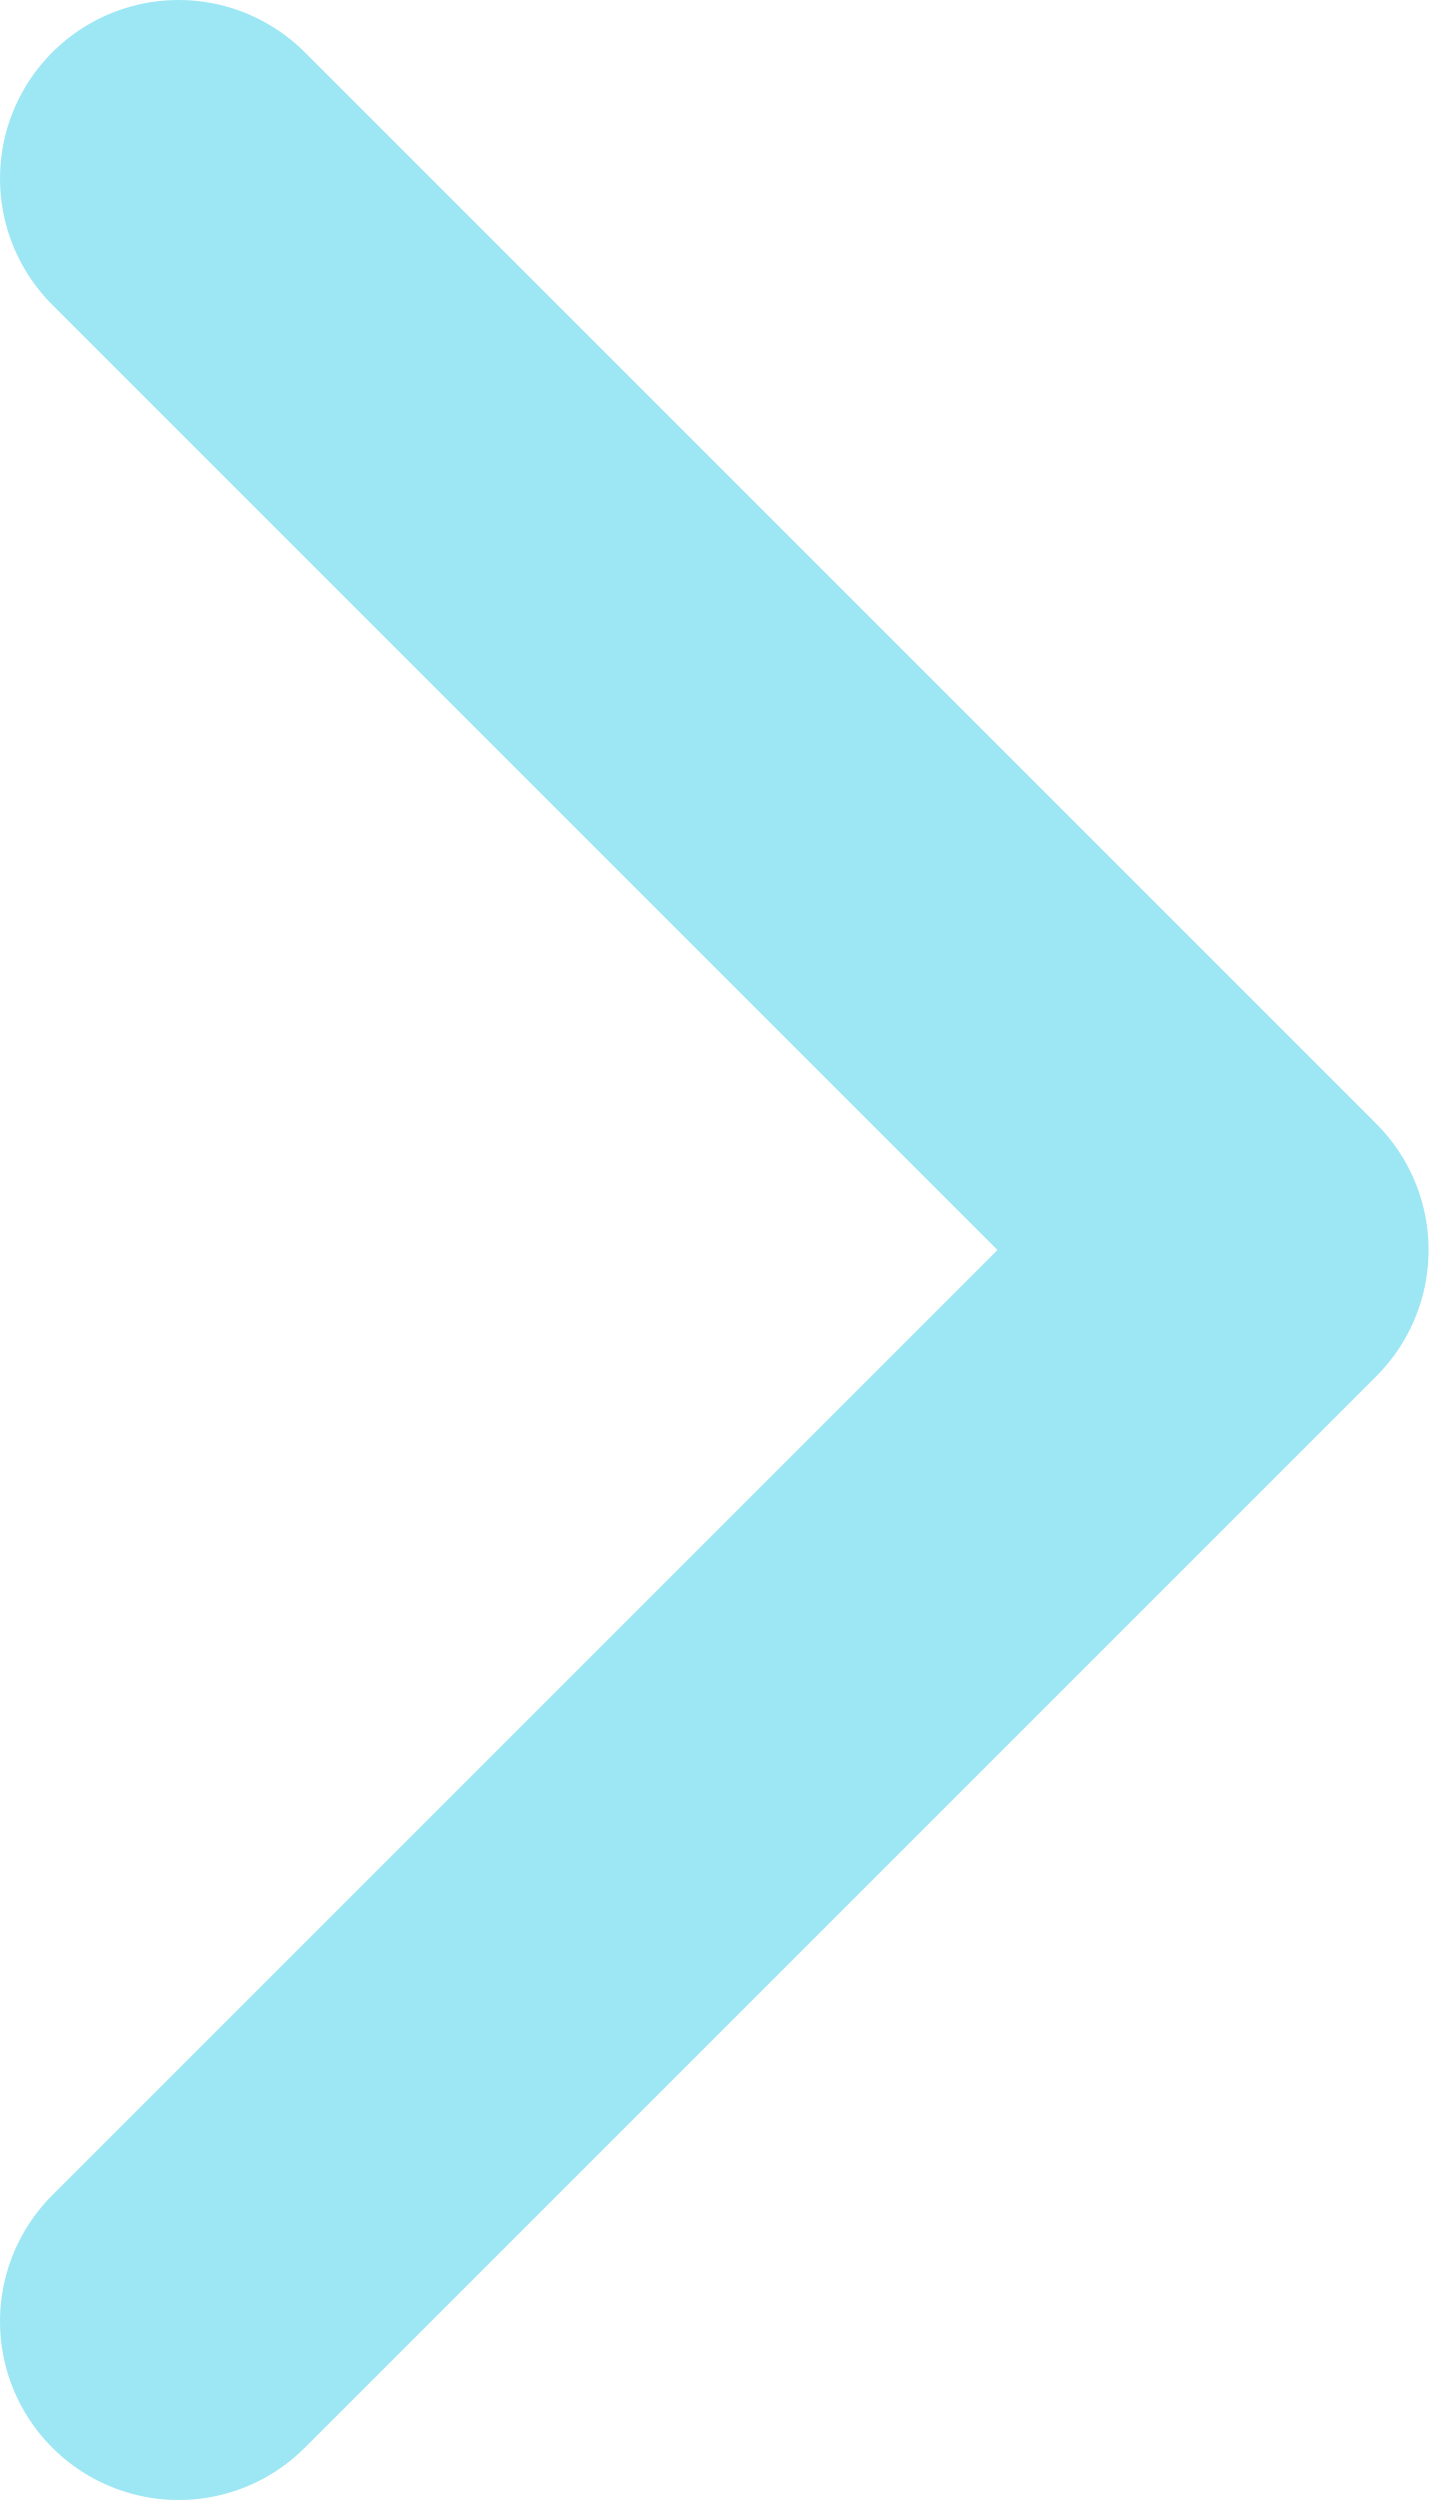
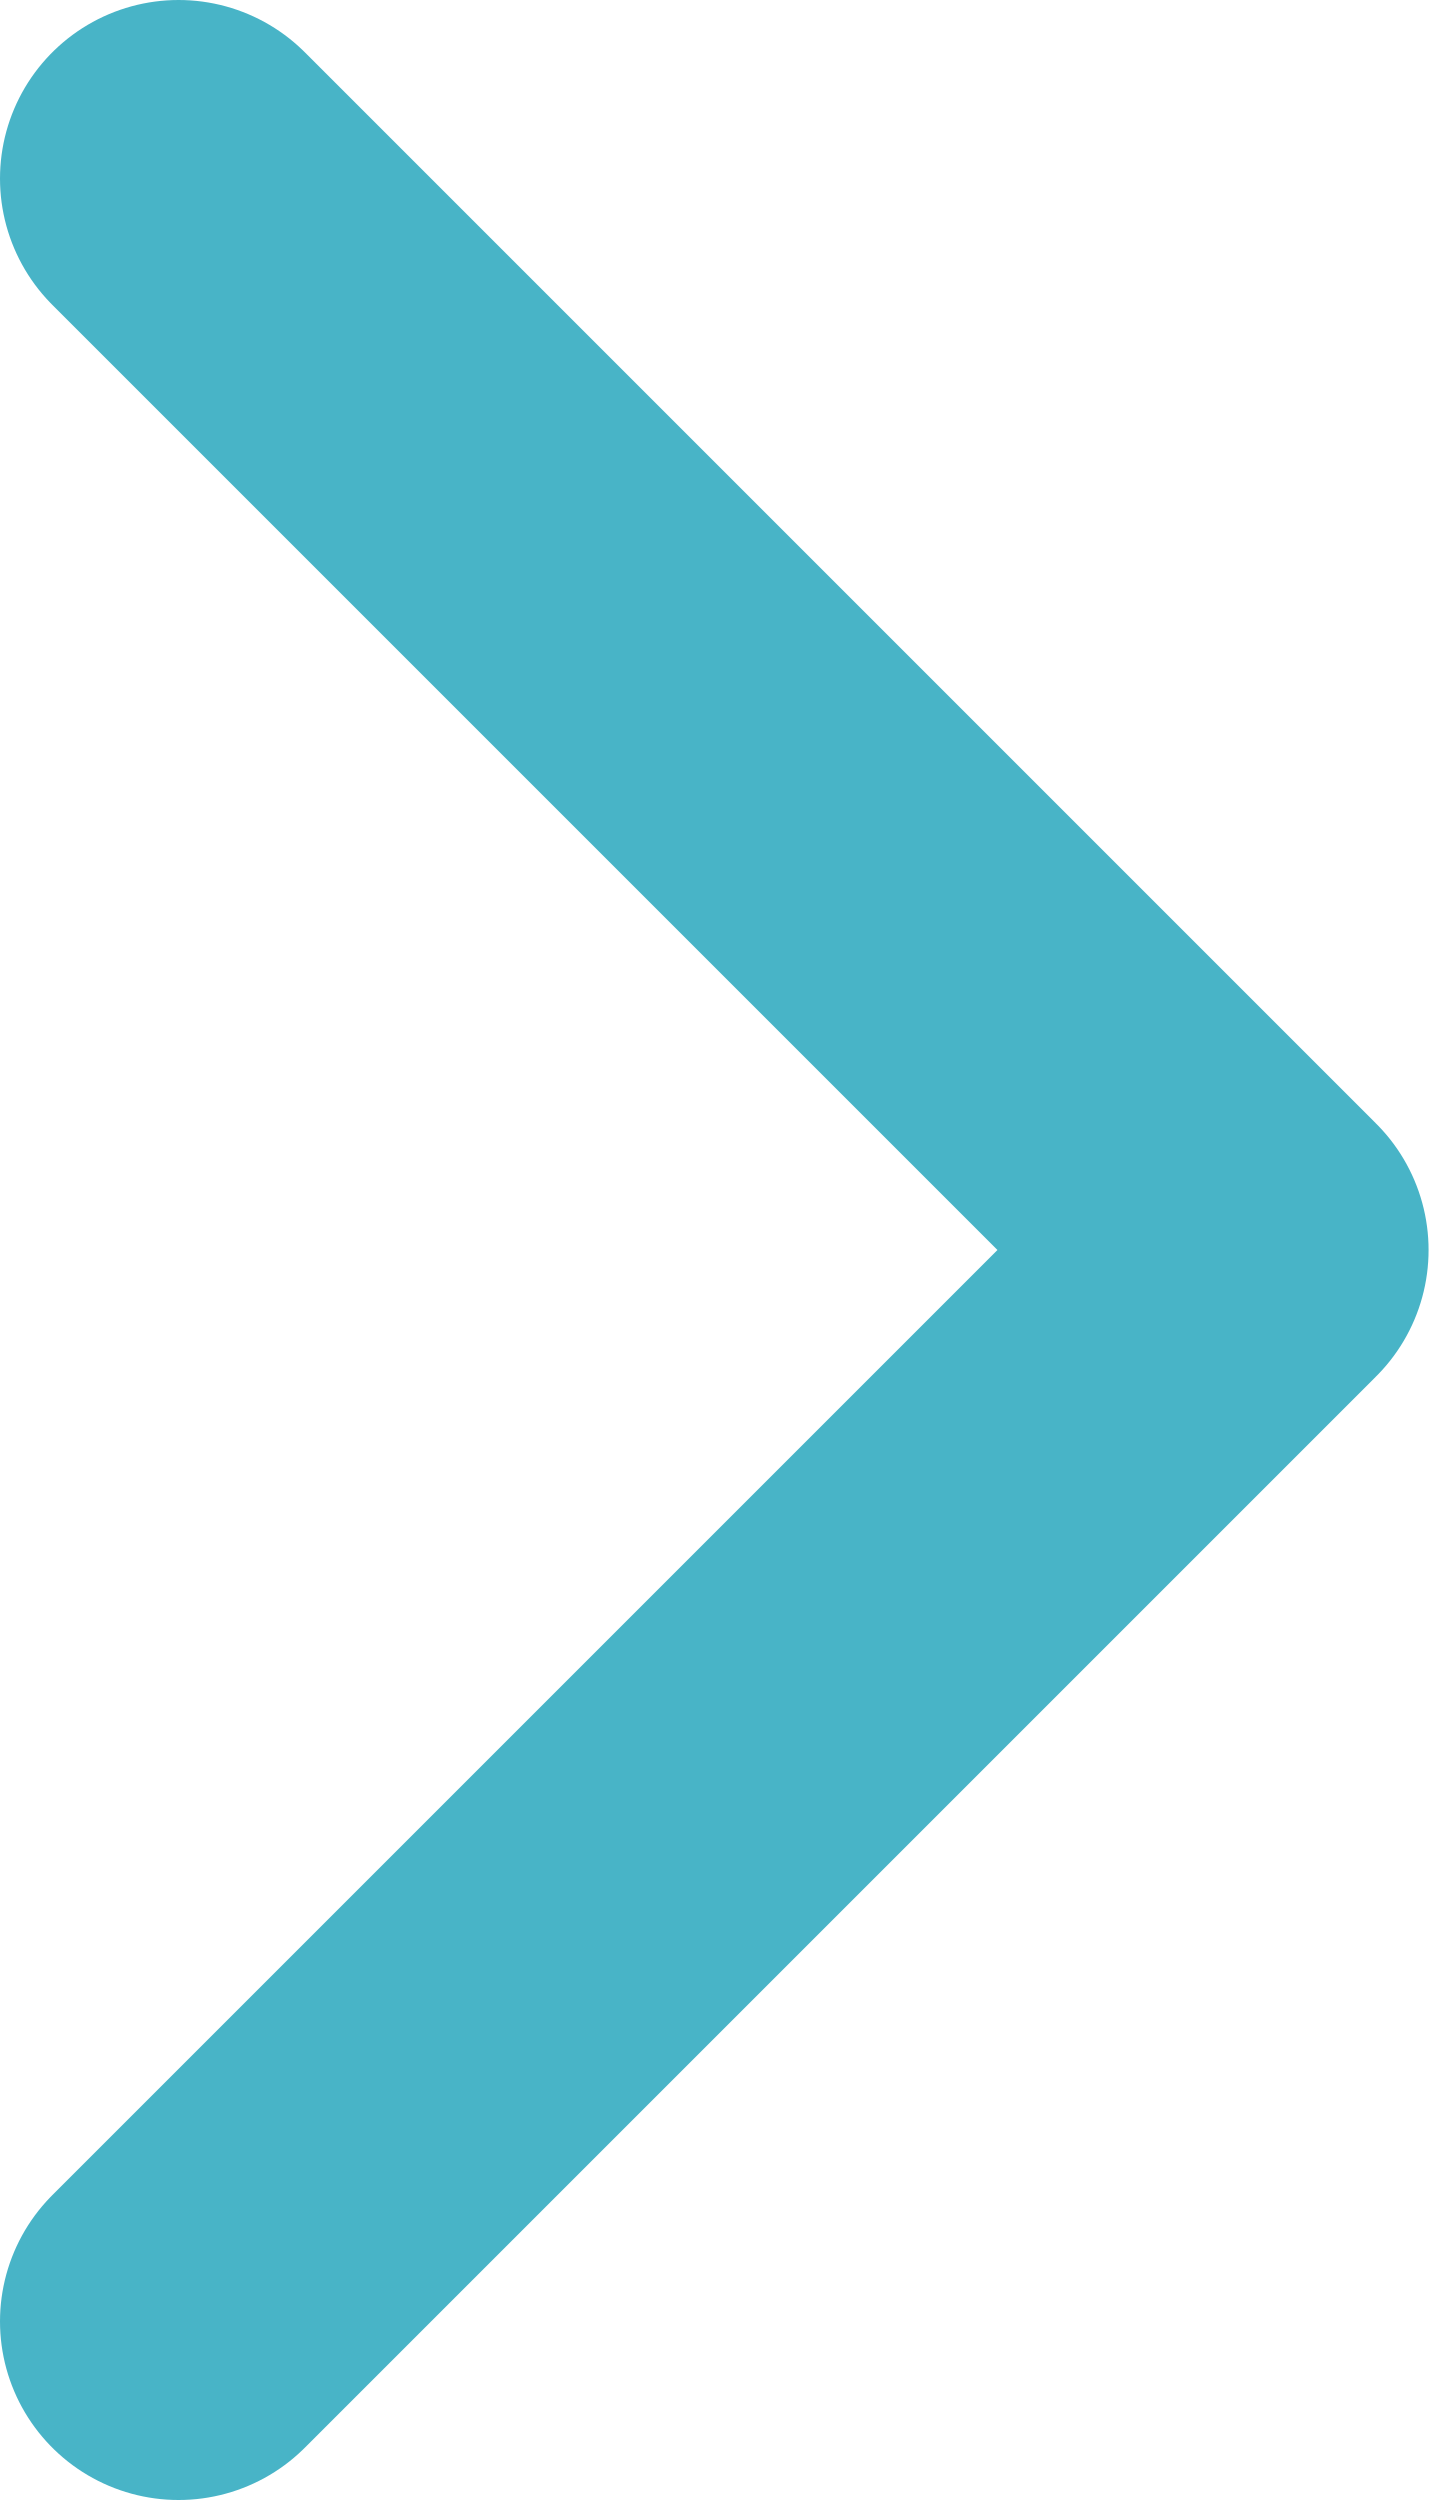
<svg xmlns="http://www.w3.org/2000/svg" width="8" height="14" viewBox="0 0 8 14" fill="none">
-   <path d="M1 13L7 7L1 1" stroke="#9DE7F4" stroke-width="2" stroke-linecap="round" stroke-linejoin="round" />
+   <path d="M1 13L7 7L1 1" stroke="#48B4C7" stroke-width="2" stroke-linecap="round" stroke-linejoin="round" />
</svg>
